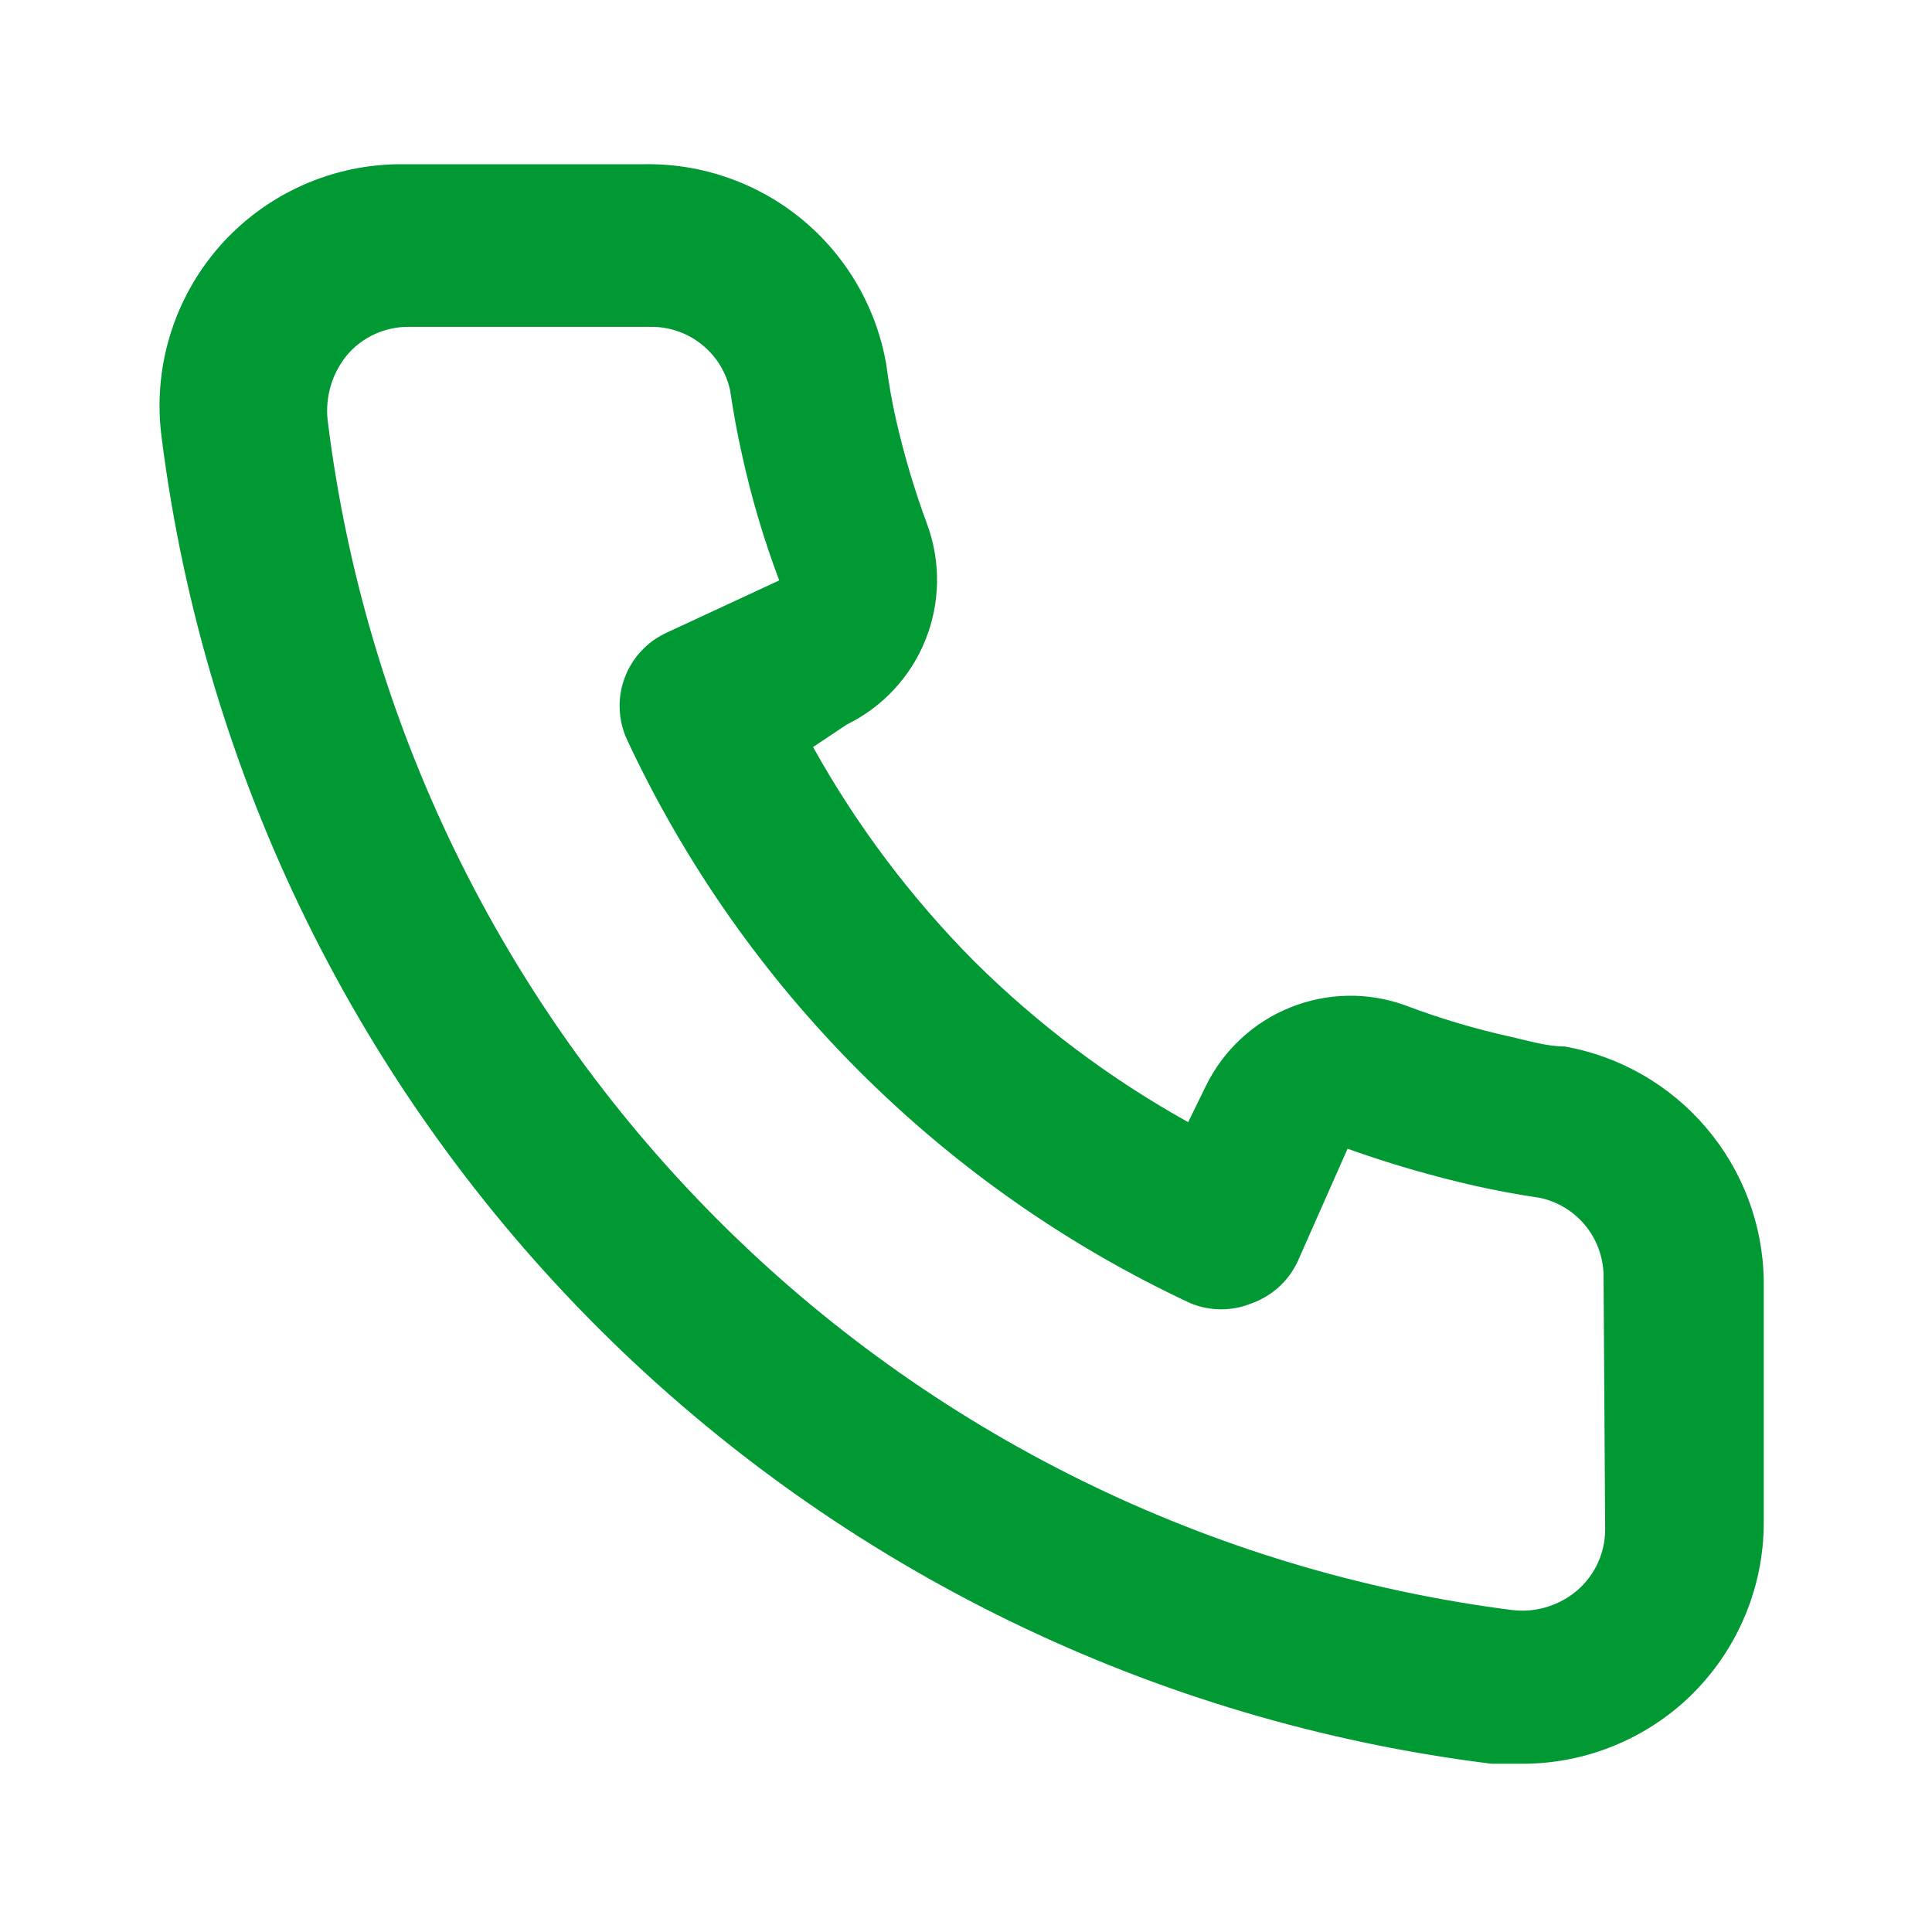
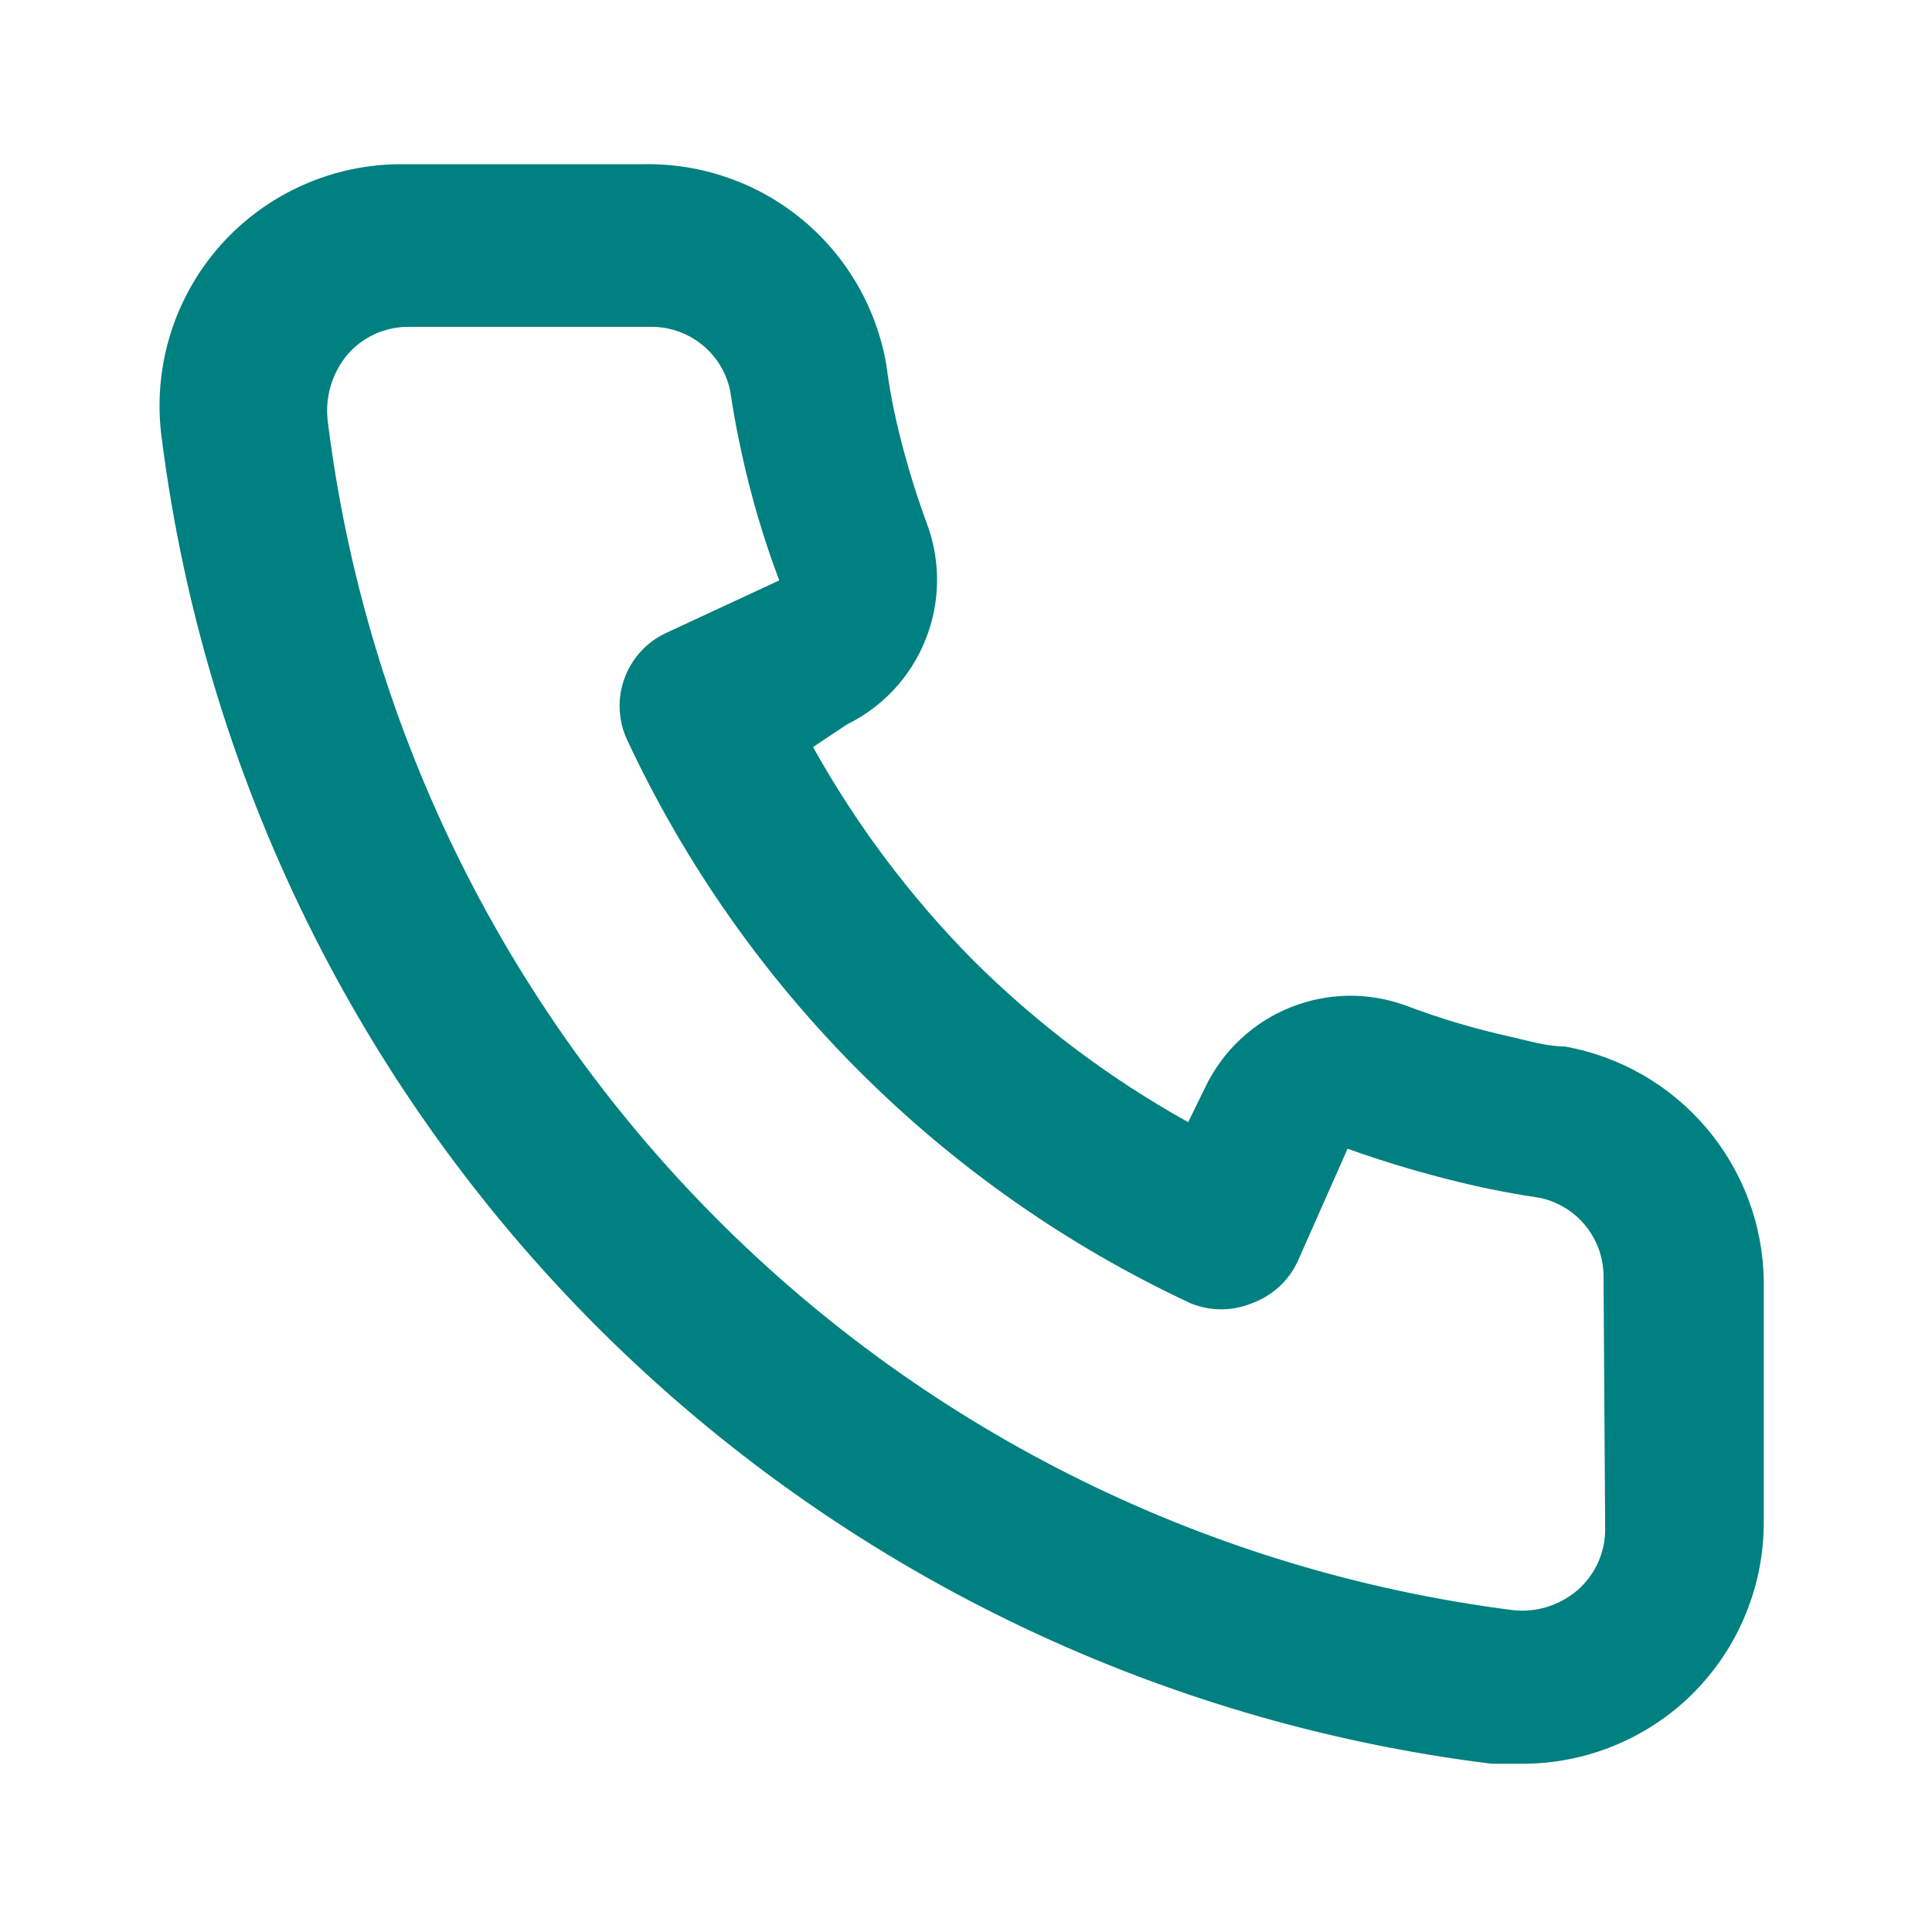
<svg xmlns="http://www.w3.org/2000/svg" preserveAspectRatio="none" overflow="visible" style="display: block;" width="24" height="24" viewBox="0 0 24 24" fill="none">
  <g id="call ">
-     <path id="Vector" d="M19.44 13C19.22 13 18.99 12.93 18.77 12.88C18.325 12.782 17.887 12.652 17.46 12.49C16.996 12.321 16.486 12.33 16.028 12.515C15.57 12.699 15.197 13.047 14.98 13.49L14.76 13.94C13.786 13.398 12.891 12.725 12.1 11.94C11.315 11.149 10.642 10.254 10.1 9.28L10.52 9C10.963 8.783 11.311 8.41 11.495 7.952C11.68 7.494 11.689 6.984 11.52 6.52C11.361 6.092 11.231 5.655 11.13 5.21C11.08 4.99 11.04 4.76 11.01 4.53C10.889 3.826 10.52 3.188 9.97 2.731C9.42 2.275 8.725 2.03 8.01 2.04H5.01C4.579 2.036 4.152 2.125 3.759 2.301C3.365 2.476 3.014 2.735 2.729 3.058C2.445 3.382 2.233 3.763 2.109 4.176C1.985 4.588 1.951 5.023 2.01 5.45C2.543 9.639 4.456 13.532 7.448 16.513C10.439 19.493 14.339 21.392 18.53 21.91H18.91C19.647 21.911 20.359 21.64 20.91 21.15C21.226 20.867 21.479 20.52 21.651 20.132C21.824 19.744 21.912 19.324 21.91 18.9V15.9C21.898 15.205 21.645 14.537 21.194 14.008C20.744 13.479 20.124 13.123 19.44 13V13ZM19.94 19C19.94 19.142 19.909 19.282 19.851 19.412C19.792 19.541 19.707 19.656 19.6 19.75C19.489 19.847 19.358 19.919 19.217 19.962C19.075 20.006 18.927 20.018 18.78 20C15.035 19.52 11.556 17.806 8.893 15.13C6.229 12.454 4.532 8.967 4.07 5.22C4.054 5.074 4.068 4.925 4.111 4.784C4.154 4.643 4.225 4.513 4.32 4.4C4.414 4.293 4.529 4.208 4.658 4.149C4.788 4.091 4.928 4.06 5.07 4.06H8.07C8.303 4.055 8.53 4.131 8.712 4.275C8.895 4.419 9.021 4.623 9.07 4.85C9.11 5.123 9.16 5.393 9.22 5.66C9.336 6.187 9.489 6.705 9.68 7.21L8.28 7.86C8.16 7.915 8.053 7.993 7.963 8.09C7.874 8.186 7.804 8.3 7.759 8.423C7.713 8.547 7.692 8.678 7.698 8.81C7.703 8.941 7.735 9.071 7.79 9.19C9.229 12.273 11.707 14.751 14.79 16.19C15.034 16.29 15.306 16.29 15.55 16.19C15.675 16.145 15.789 16.076 15.887 15.987C15.985 15.898 16.064 15.79 16.12 15.67L16.74 14.27C17.257 14.455 17.785 14.608 18.32 14.73C18.587 14.79 18.857 14.84 19.13 14.88C19.357 14.929 19.561 15.055 19.705 15.238C19.849 15.42 19.925 15.648 19.92 15.88L19.94 19Z" fill="#009933" />
+     <path id="Vector" d="M19.44 13C19.22 13 18.99 12.93 18.77 12.88C18.325 12.782 17.887 12.652 17.46 12.49C16.996 12.321 16.486 12.33 16.028 12.515C15.57 12.699 15.197 13.047 14.98 13.49L14.76 13.94C13.786 13.398 12.891 12.725 12.1 11.94C11.315 11.149 10.642 10.254 10.1 9.28L10.52 9C10.963 8.783 11.311 8.41 11.495 7.952C11.68 7.494 11.689 6.984 11.52 6.52C11.361 6.092 11.231 5.655 11.13 5.21C11.08 4.99 11.04 4.76 11.01 4.53C10.889 3.826 10.52 3.188 9.97 2.731C9.42 2.275 8.725 2.03 8.01 2.04H5.01C4.579 2.036 4.152 2.125 3.759 2.301C3.365 2.476 3.014 2.735 2.729 3.058C2.445 3.382 2.233 3.763 2.109 4.176C1.985 4.588 1.951 5.023 2.01 5.45C2.543 9.639 4.456 13.532 7.448 16.513C10.439 19.493 14.339 21.392 18.53 21.91H18.91C19.647 21.911 20.359 21.64 20.91 21.15C21.226 20.867 21.479 20.52 21.651 20.132C21.824 19.744 21.912 19.324 21.91 18.9V15.9C21.898 15.205 21.645 14.537 21.194 14.008C20.744 13.479 20.124 13.123 19.44 13V13ZM19.94 19C19.94 19.142 19.909 19.282 19.851 19.412C19.792 19.541 19.707 19.656 19.6 19.75C19.489 19.847 19.358 19.919 19.217 19.962C19.075 20.006 18.927 20.018 18.78 20C15.035 19.52 11.556 17.806 8.893 15.13C6.229 12.454 4.532 8.967 4.07 5.22C4.054 5.074 4.068 4.925 4.111 4.784C4.154 4.643 4.225 4.513 4.32 4.4C4.414 4.293 4.529 4.208 4.658 4.149C4.788 4.091 4.928 4.06 5.07 4.06H8.07C8.303 4.055 8.53 4.131 8.712 4.275C8.895 4.419 9.021 4.623 9.07 4.85C9.11 5.123 9.16 5.393 9.22 5.66C9.336 6.187 9.489 6.705 9.68 7.21L8.28 7.86C8.16 7.915 8.053 7.993 7.963 8.09C7.874 8.186 7.804 8.3 7.759 8.423C7.713 8.547 7.692 8.678 7.698 8.81C7.703 8.941 7.735 9.071 7.79 9.19C9.229 12.273 11.707 14.751 14.79 16.19C15.034 16.29 15.306 16.29 15.55 16.19C15.675 16.145 15.789 16.076 15.887 15.987C15.985 15.898 16.064 15.79 16.12 15.67L16.74 14.27C17.257 14.455 17.785 14.608 18.32 14.73C18.587 14.79 18.857 14.84 19.13 14.88C19.357 14.929 19.561 15.055 19.705 15.238C19.849 15.42 19.925 15.648 19.92 15.88L19.94 19Z" fill="#008080" />
  </g>
</svg>
